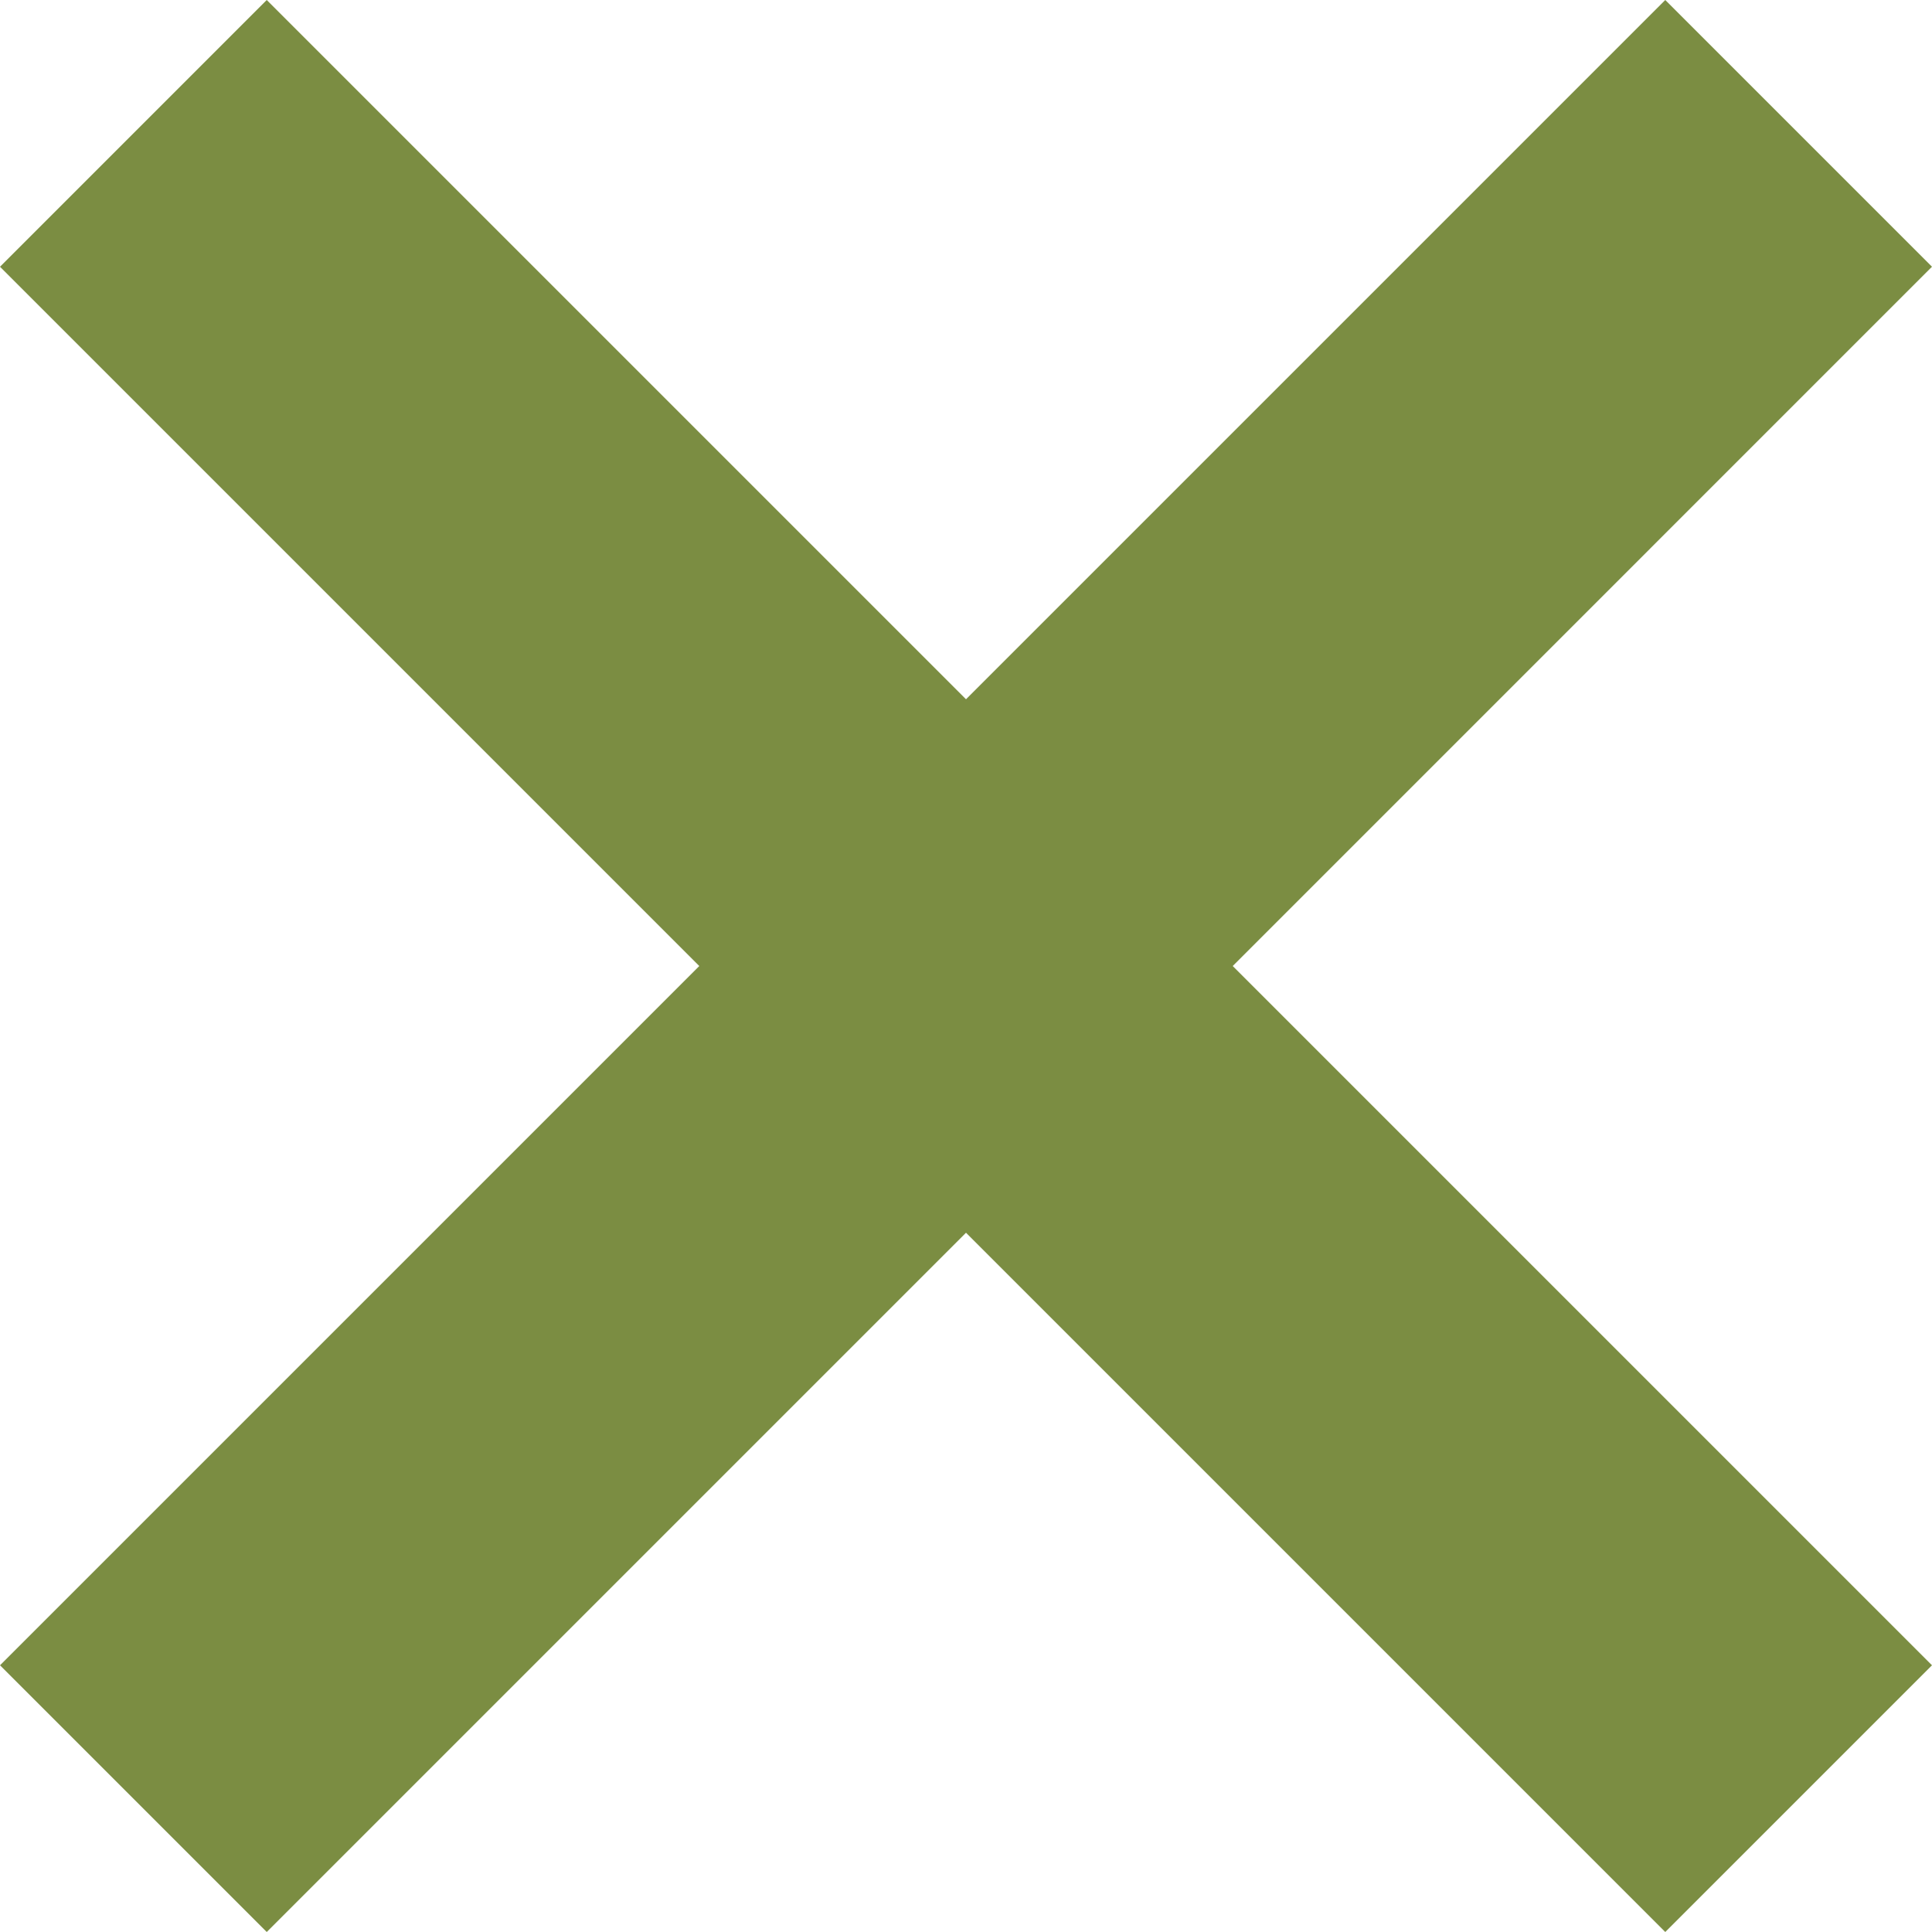
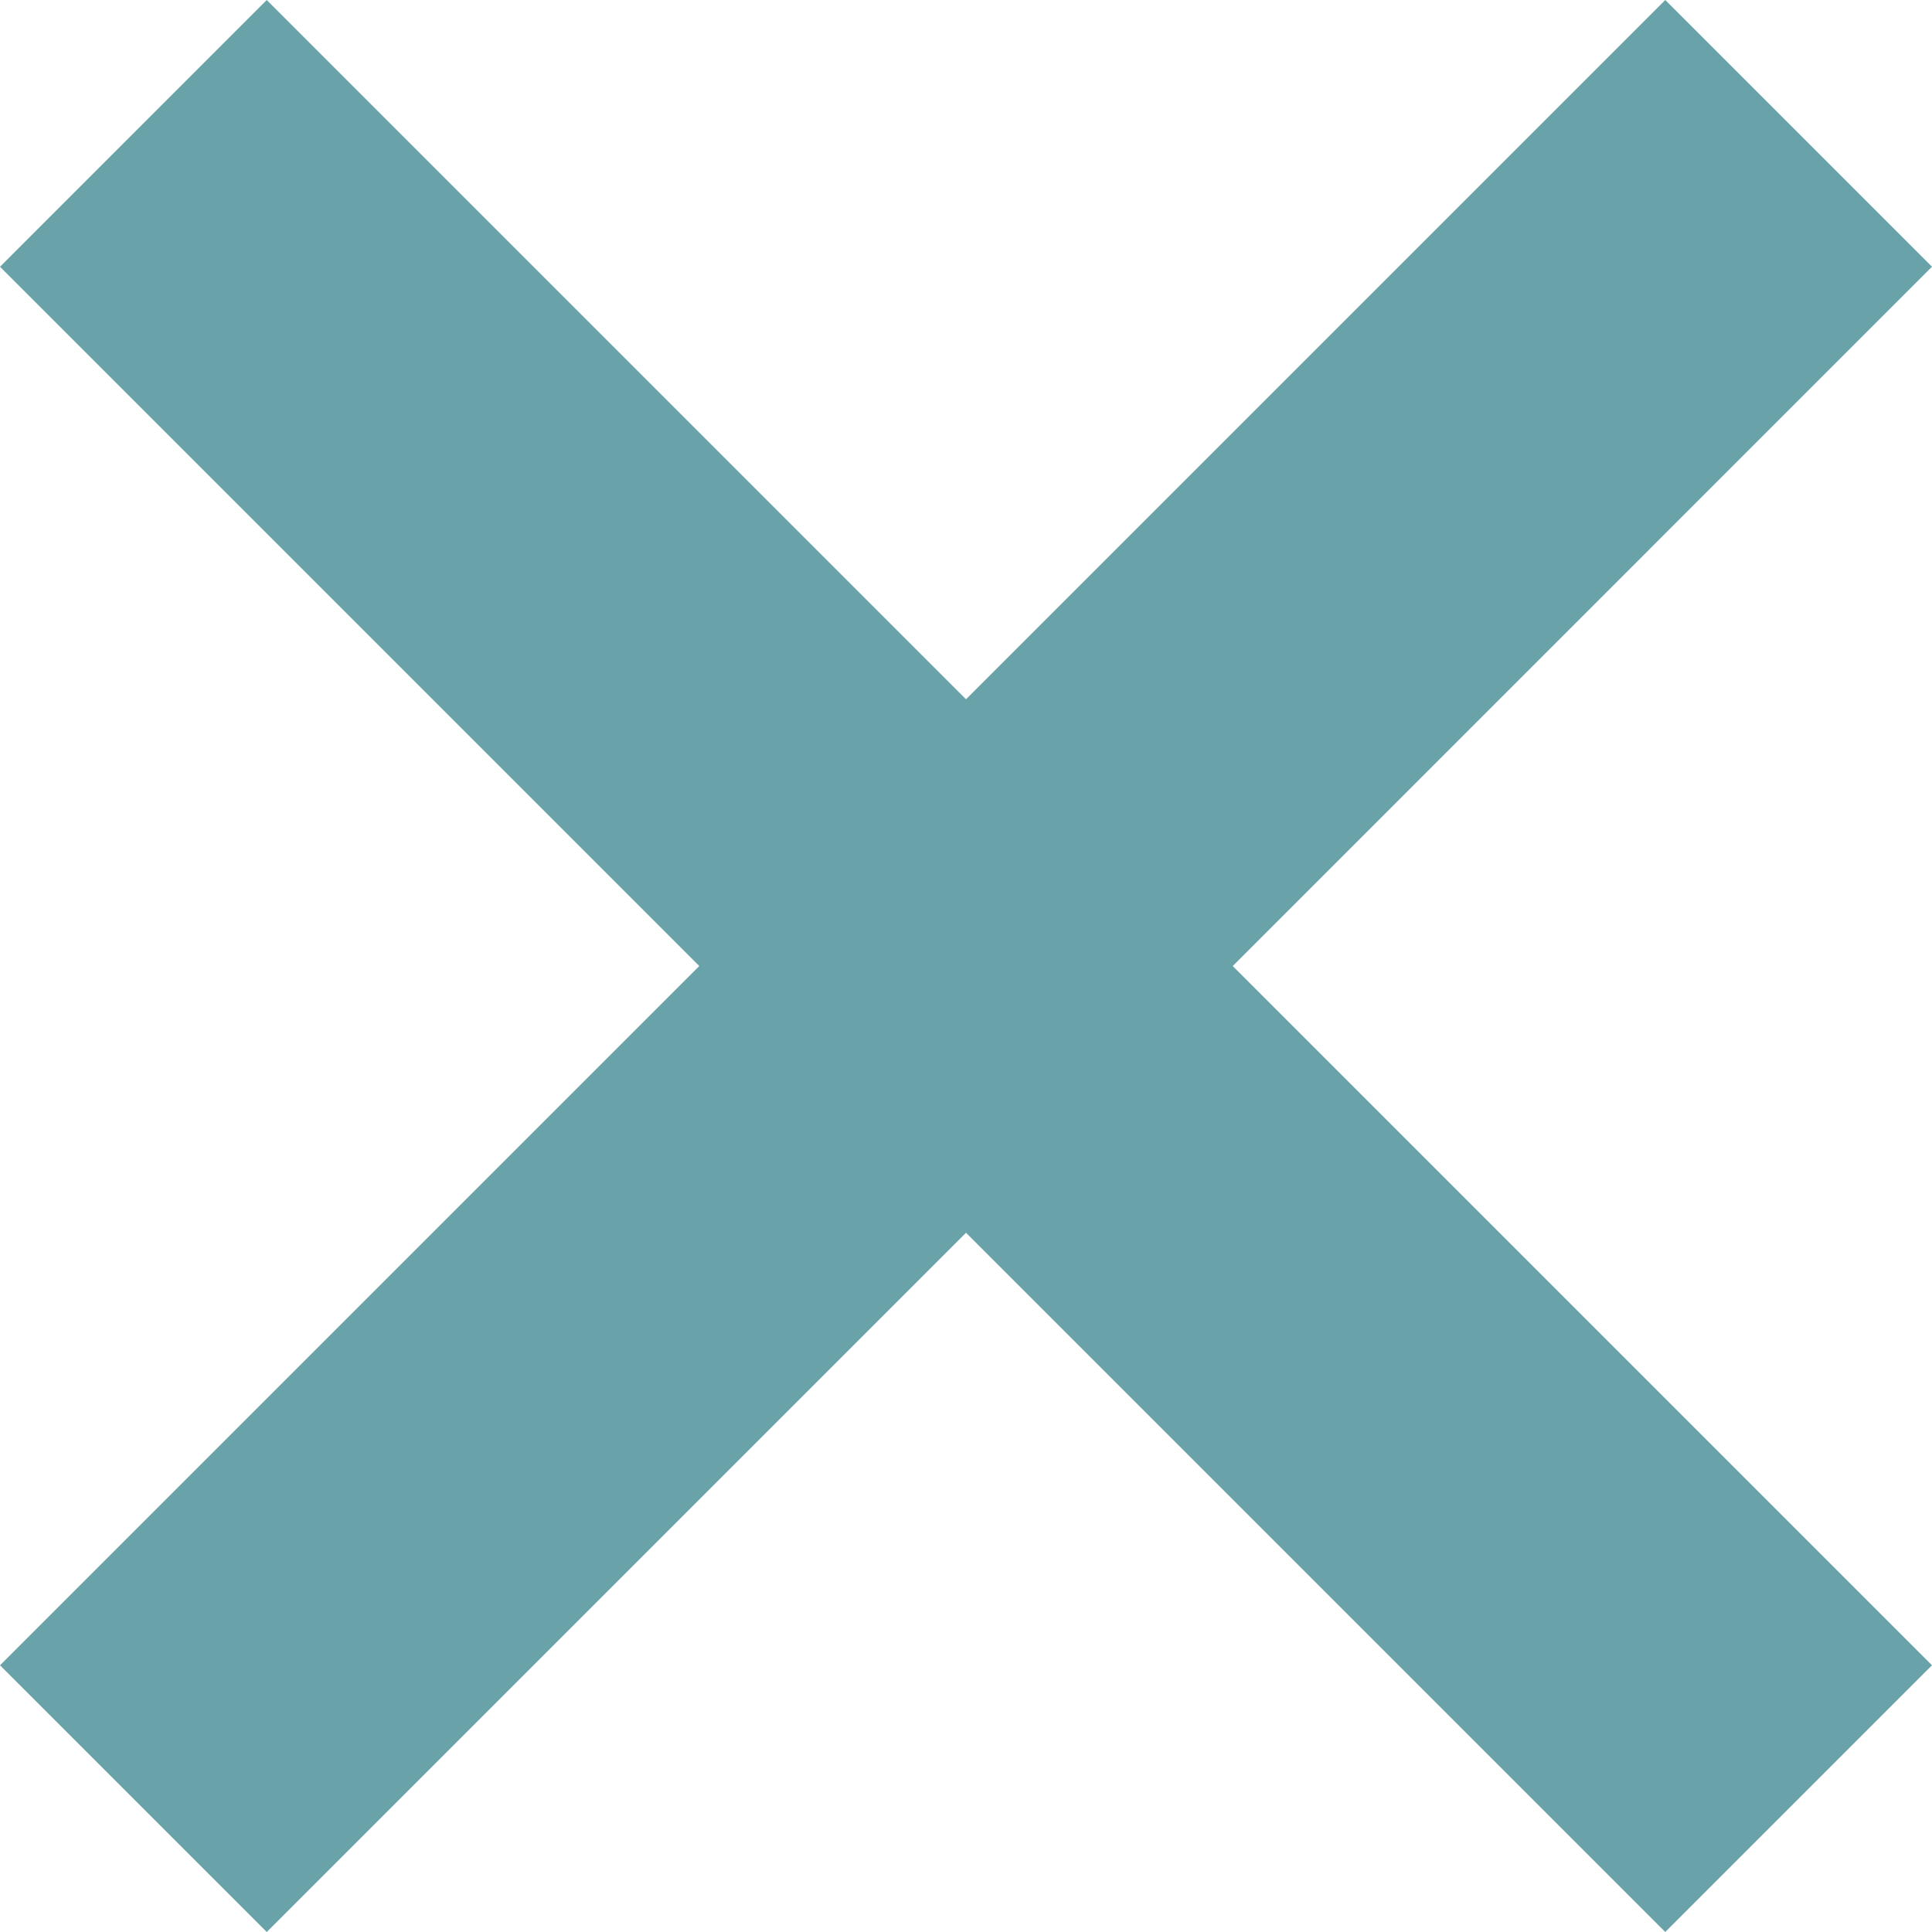
<svg xmlns="http://www.w3.org/2000/svg" version="1.1" id="_x32_" x="0px" y="0px" viewBox="0 0 512 512" style="width: 256px; height: 256px; opacity: 1;" xml:space="preserve">
-   <style type="text/css">
+   <defs id="defs40850" />
+   <style type="text/css" id="style40841">
	.st0{fill:#4B4B4B;}
</style>
-   <g>
-     <polygon class="st0" points="511.998,70.682 441.315,0 256.002,185.313 70.685,0 0.002,70.692 185.316,256.006 0.002,441.318    70.69,512 256.002,326.688 441.315,512 511.998,441.318 326.684,256.006  " style="fill: rgb(123, 141, 66);" />
+   <g id="g40845" style="fill:#69a2a8;fill-opacity:1">
+     <polygon class="st0" points="511.998,70.682 441.315,0 256.002,185.313 70.685,0 0.002,70.692 185.316,256.006 0.002,441.318    70.69,512 256.002,326.688 441.315,512 511.998,441.318 326.684,256.006  " style="fill:#69a2a8;fill-opacity:1" id="polygon40843" />
  </g>
</svg>
